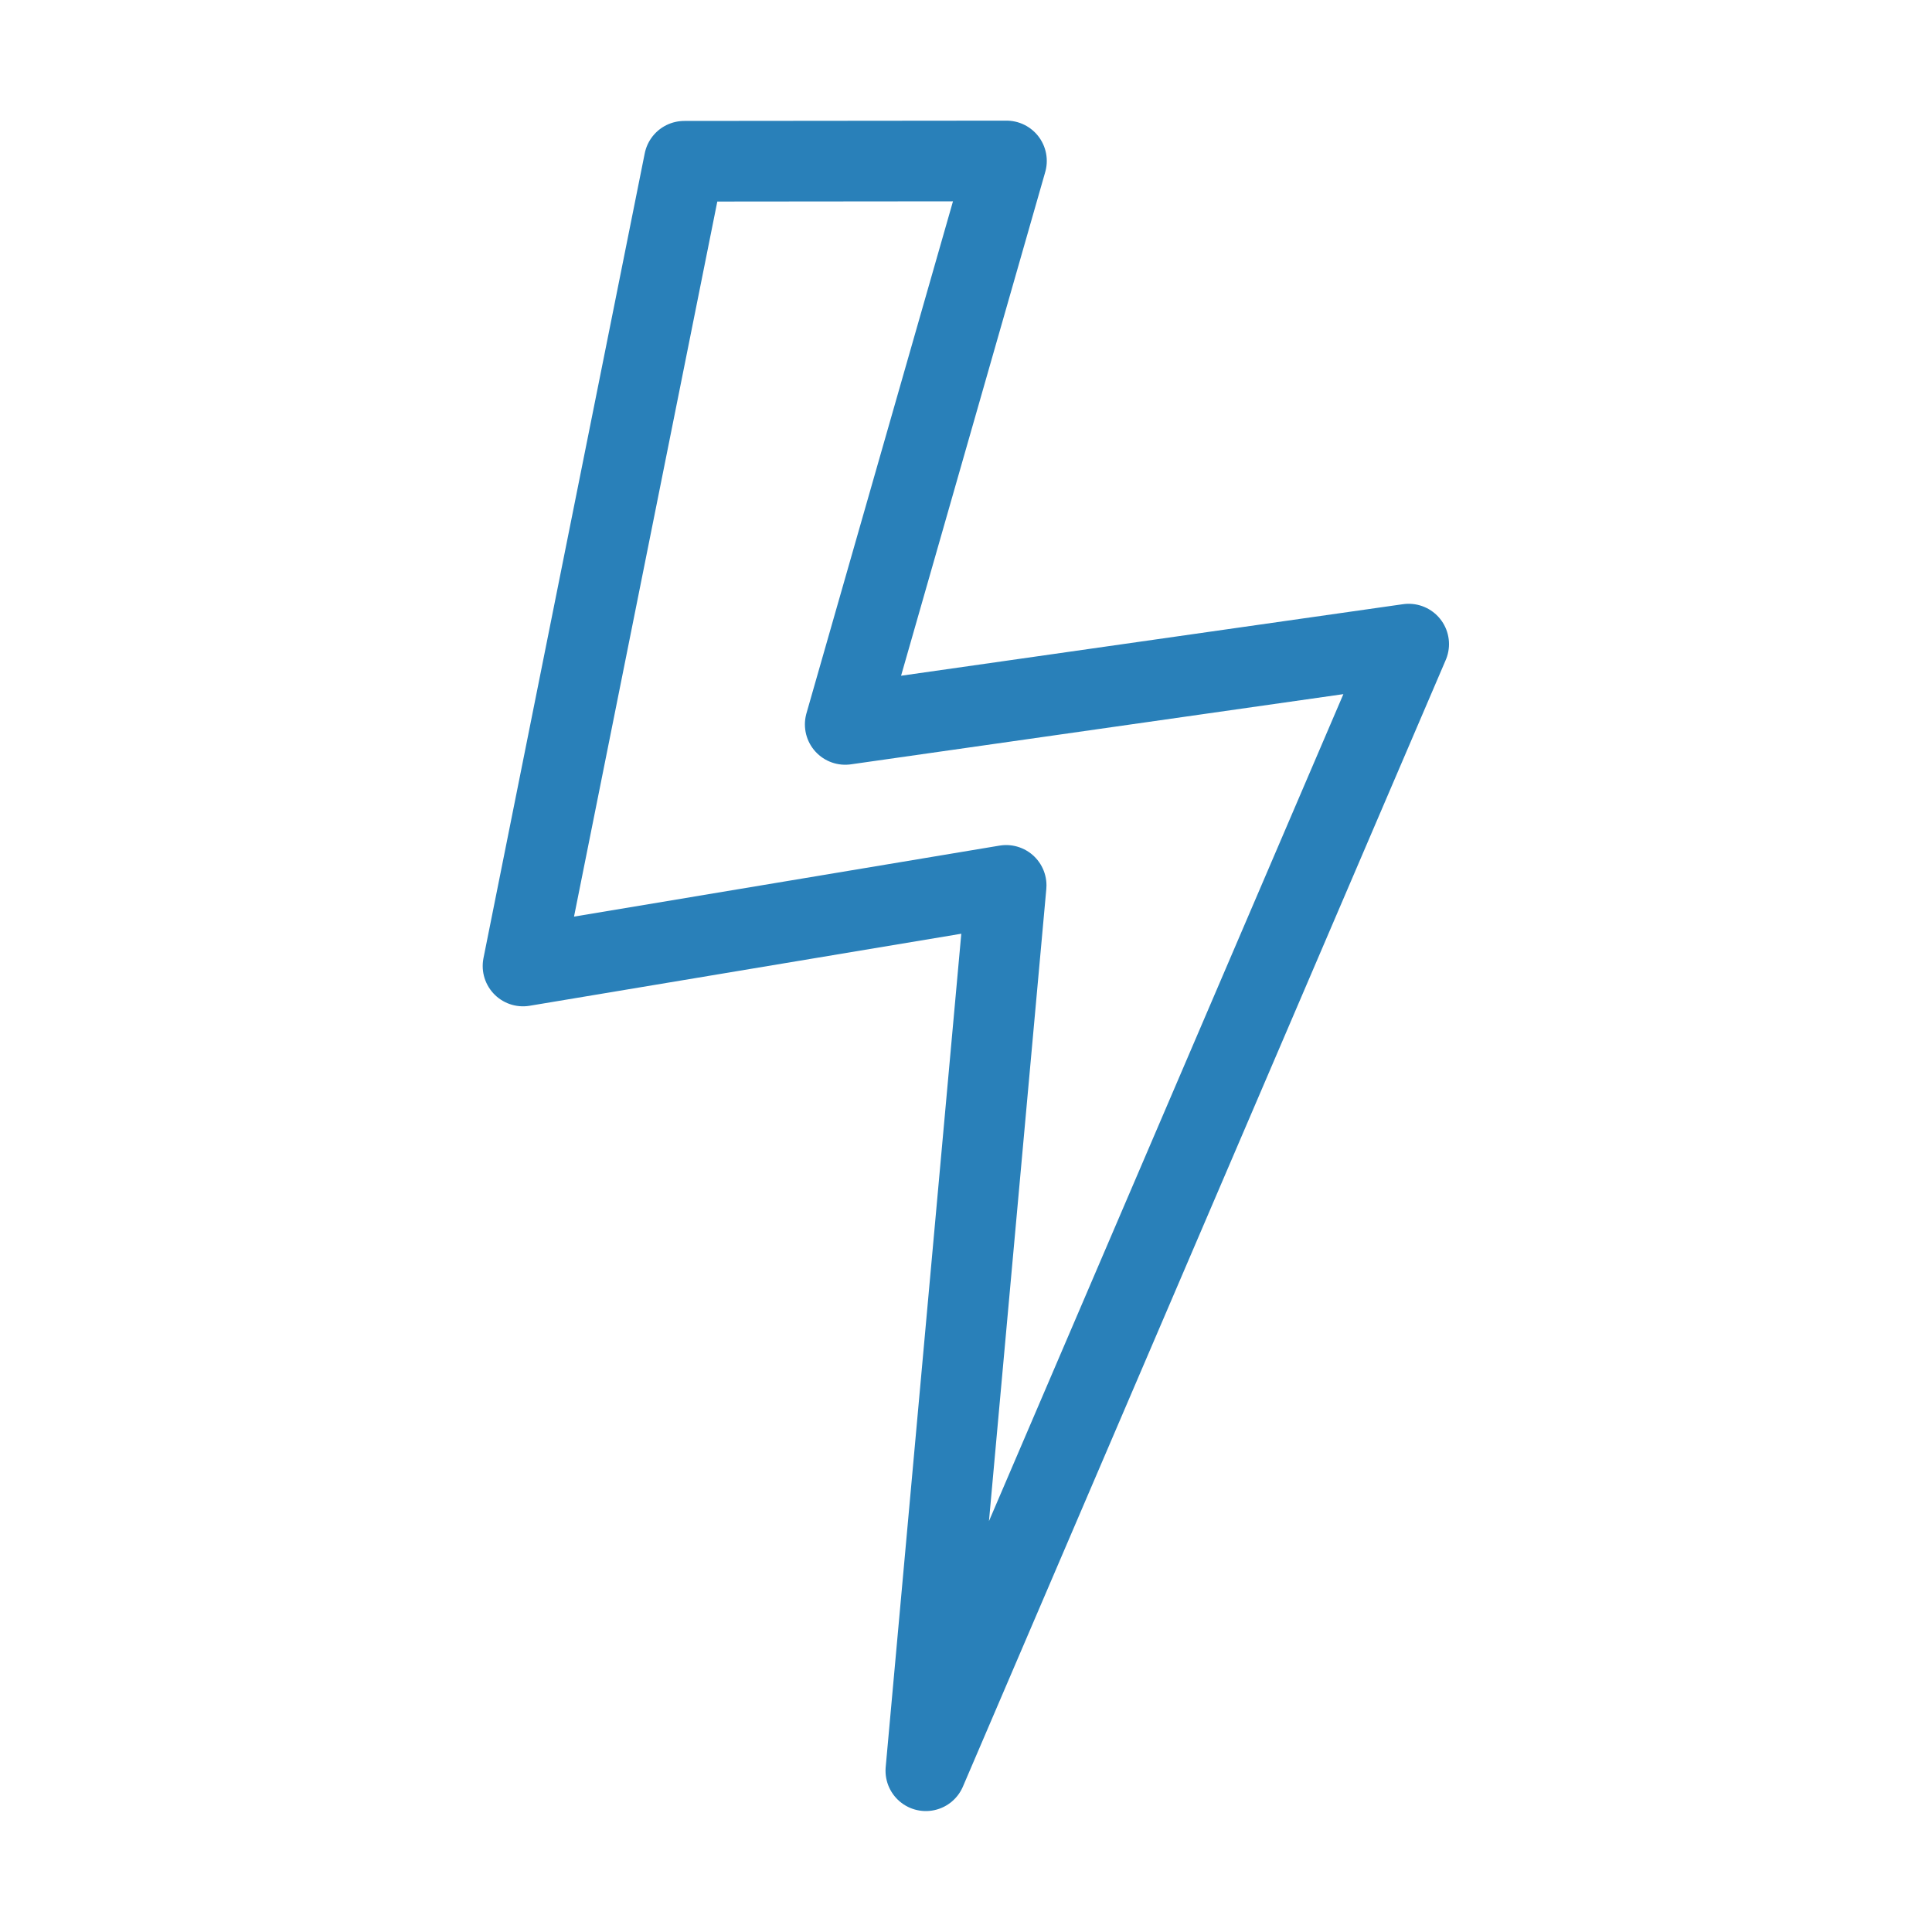
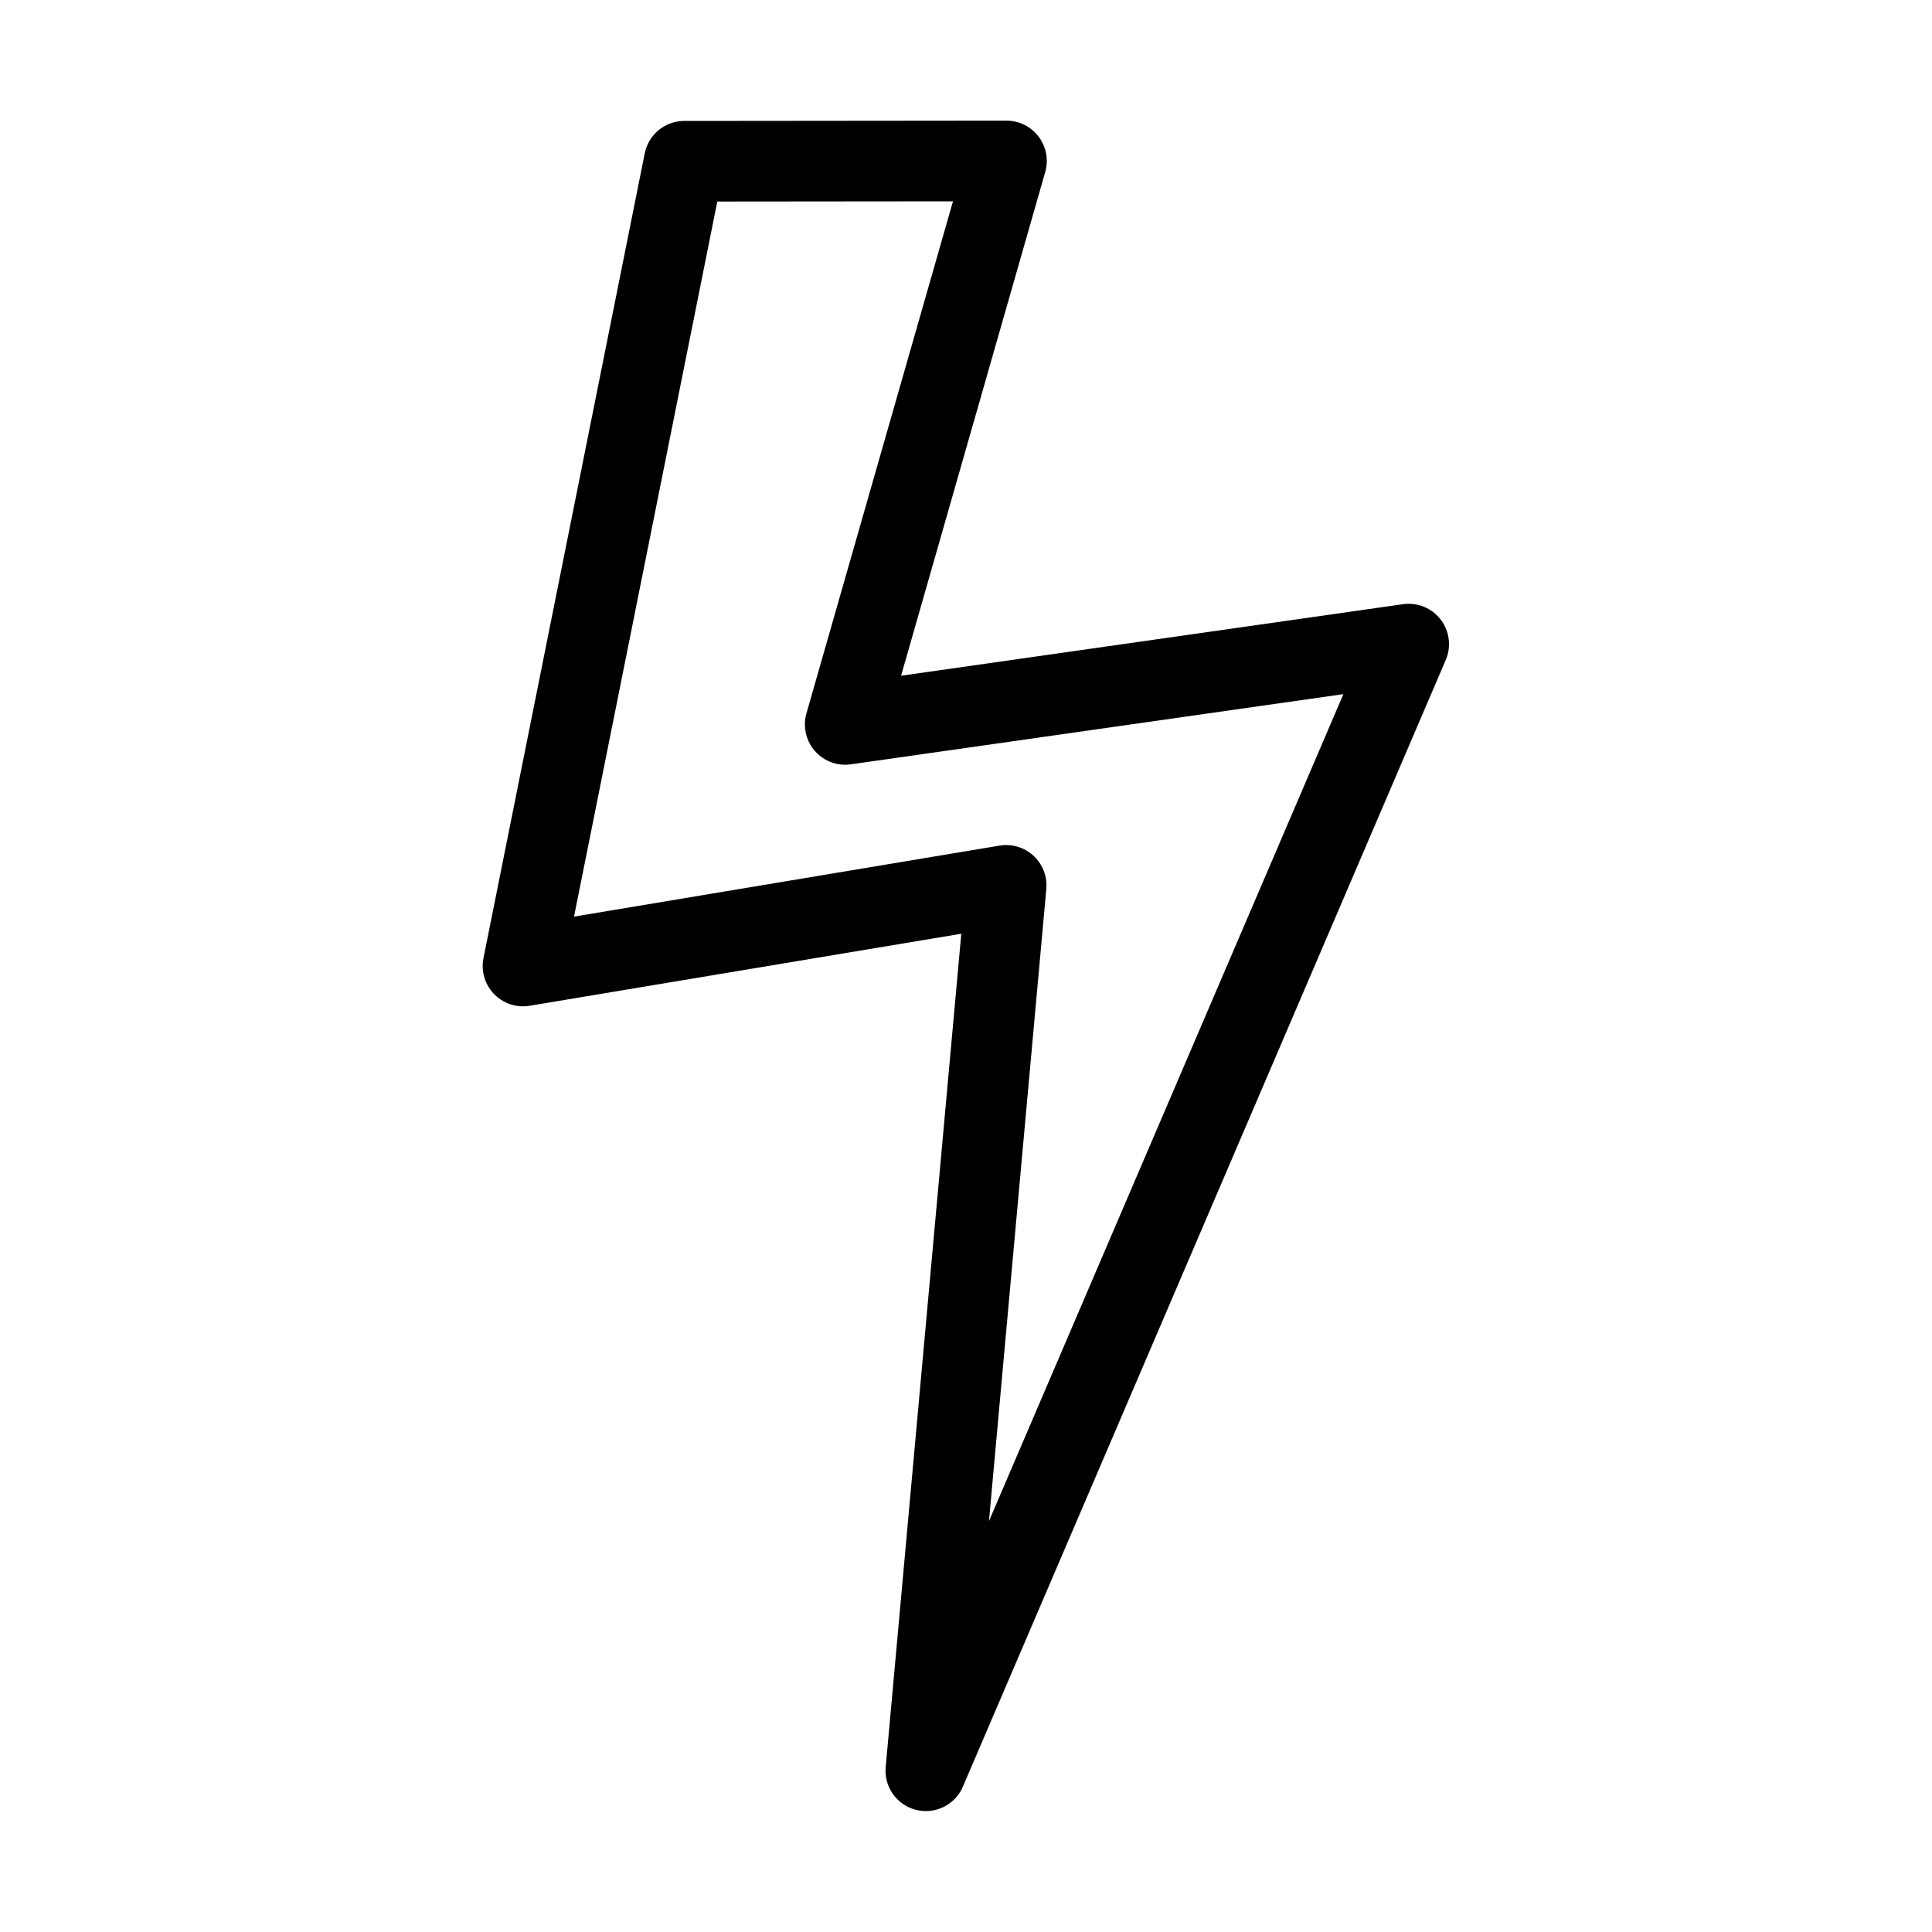
<svg xmlns="http://www.w3.org/2000/svg" width="24" height="24" viewBox="0 0 6.35 6.35">
-   <path d="m2.249 291.18-.53 2.645 1.588-.265-.264 2.91 1.587-3.703-1.852.264.53-1.852z" style="fill:none;stroke:#2980b9;stroke-width:.265;stroke-linecap:round;stroke-linejoin:round;stroke-miterlimit:4;stroke-dasharray:none;stroke-opacity:1" transform="translate(0 -290.65)" />
+   <path d="m2.249 291.18-.53 2.645 1.588-.265-.264 2.91 1.587-3.703-1.852.264.53-1.852z" style="fill:none;stroke:currentColor;stroke-width:.265;stroke-linecap:round;stroke-linejoin:round;stroke-miterlimit:4;stroke-dasharray:none;stroke-opacity:1" transform="translate(0 -290.65)" />
</svg>
